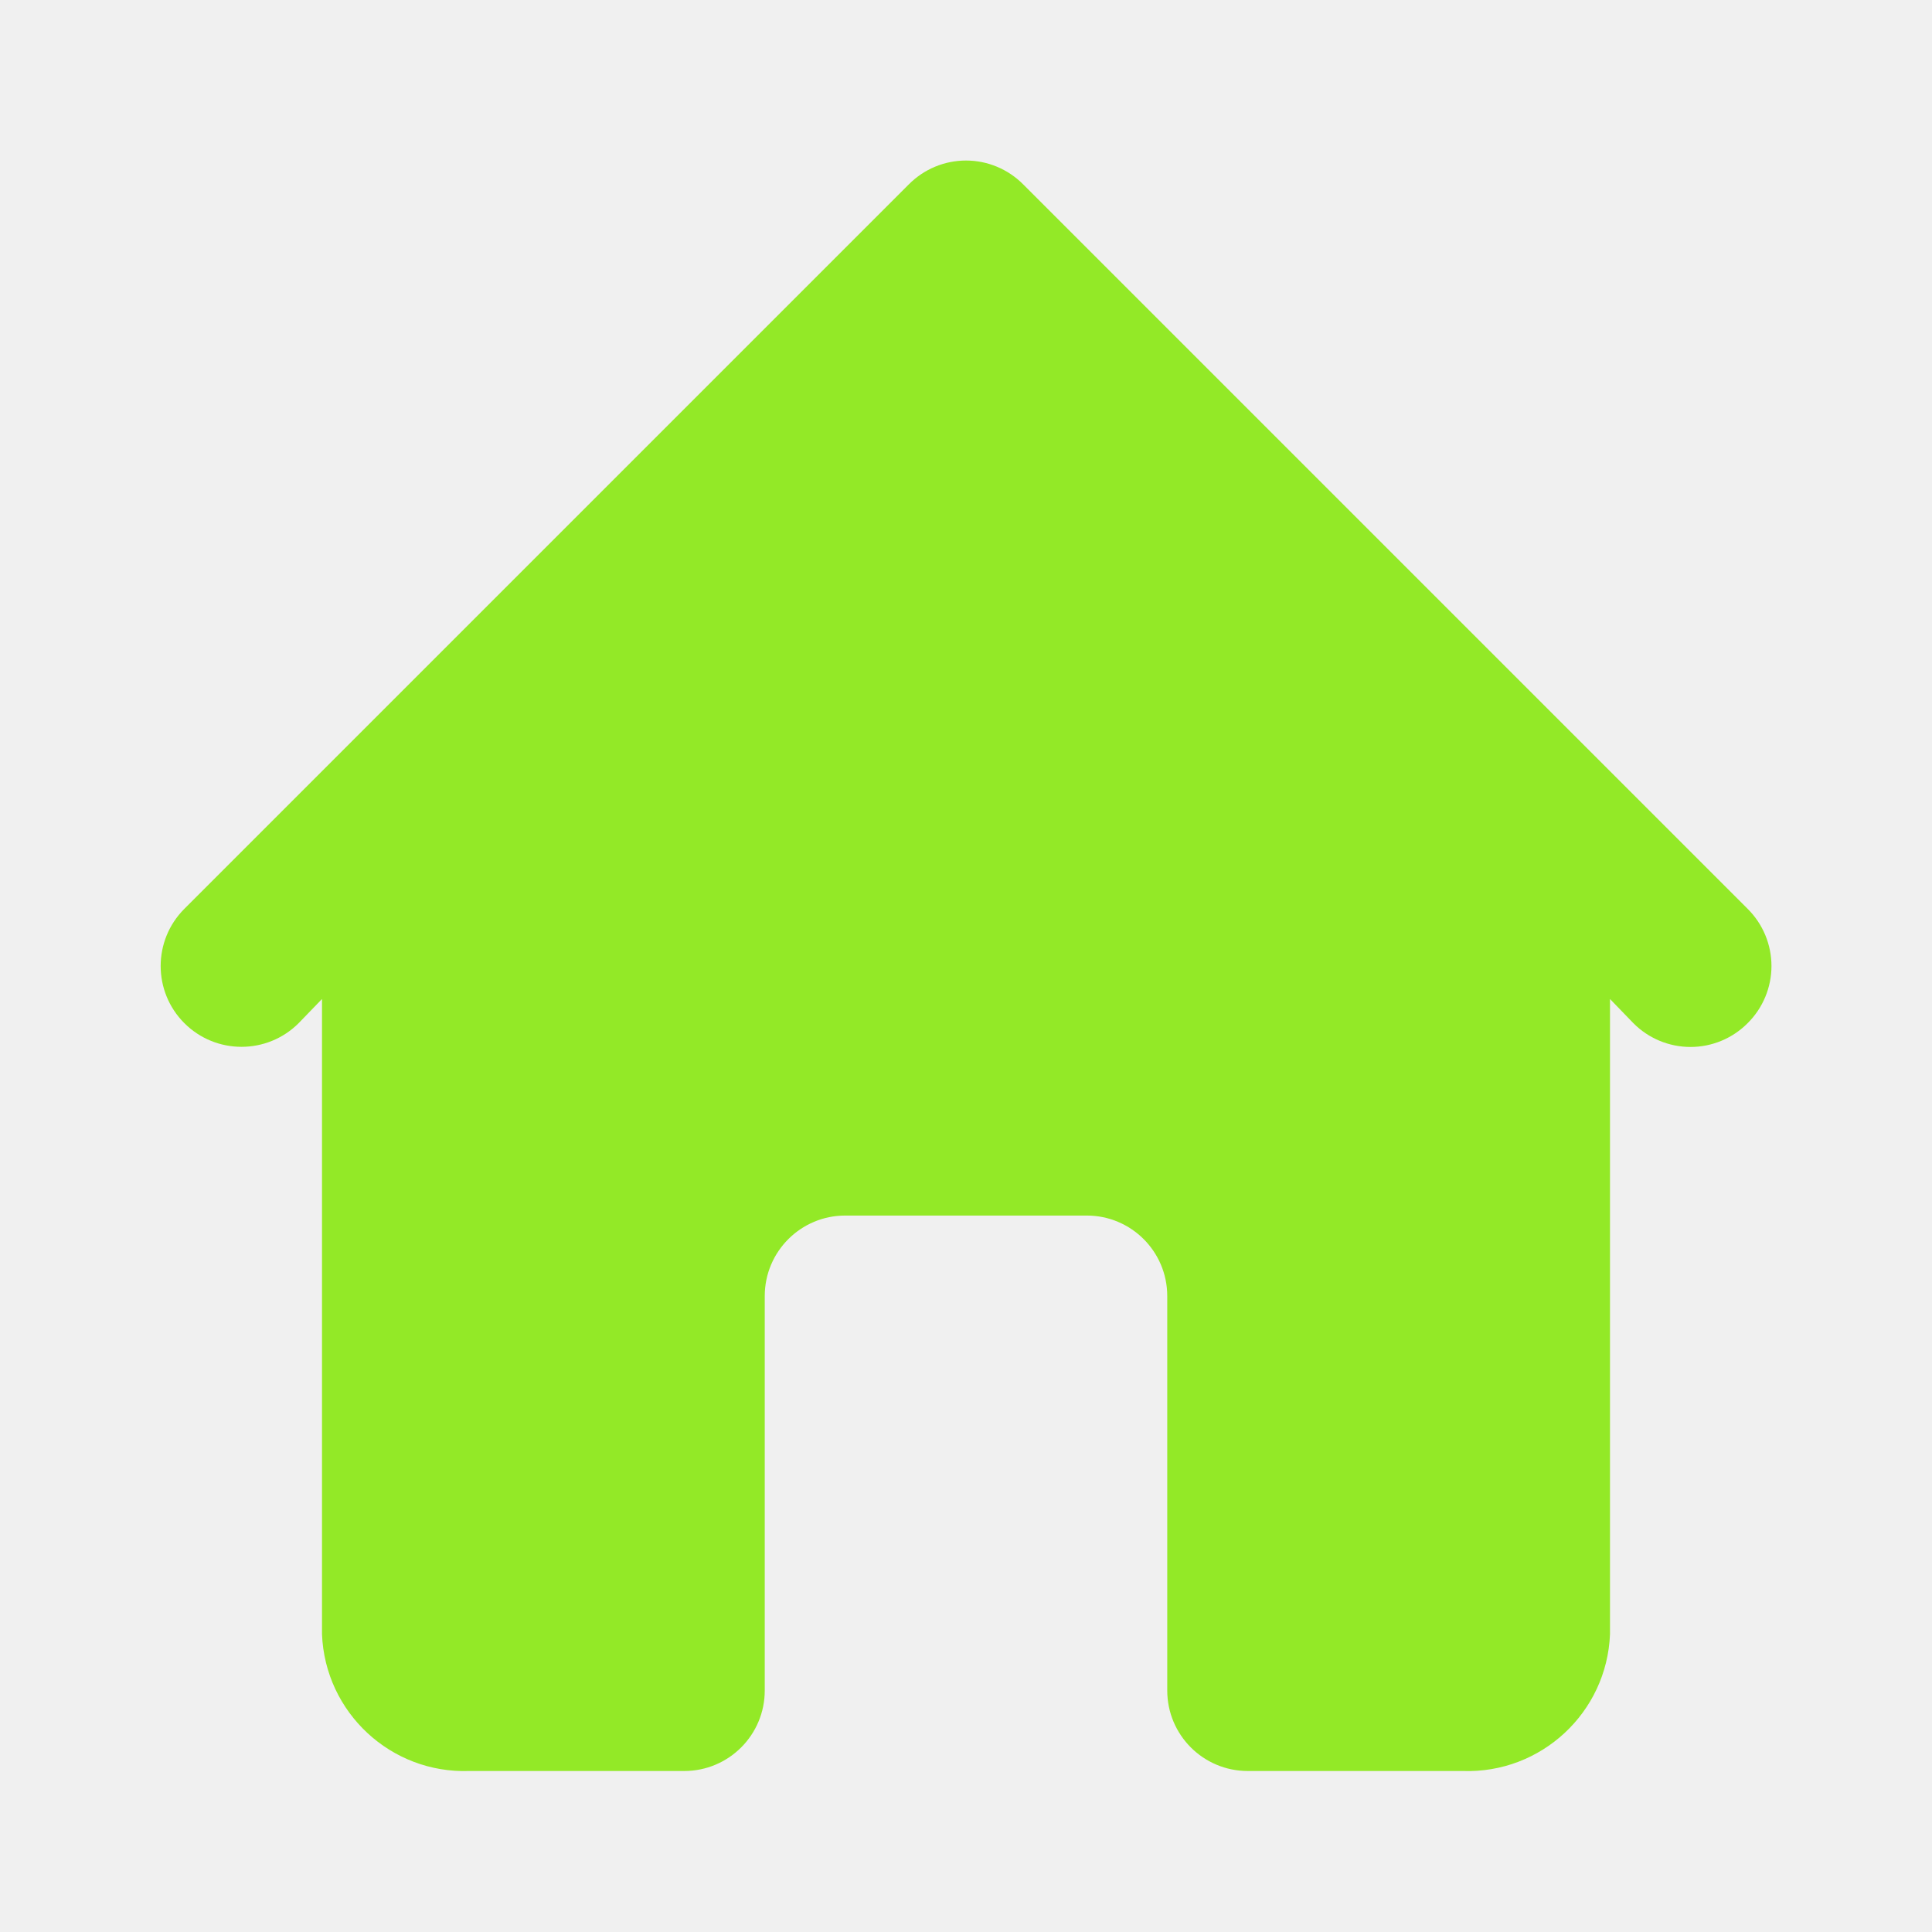
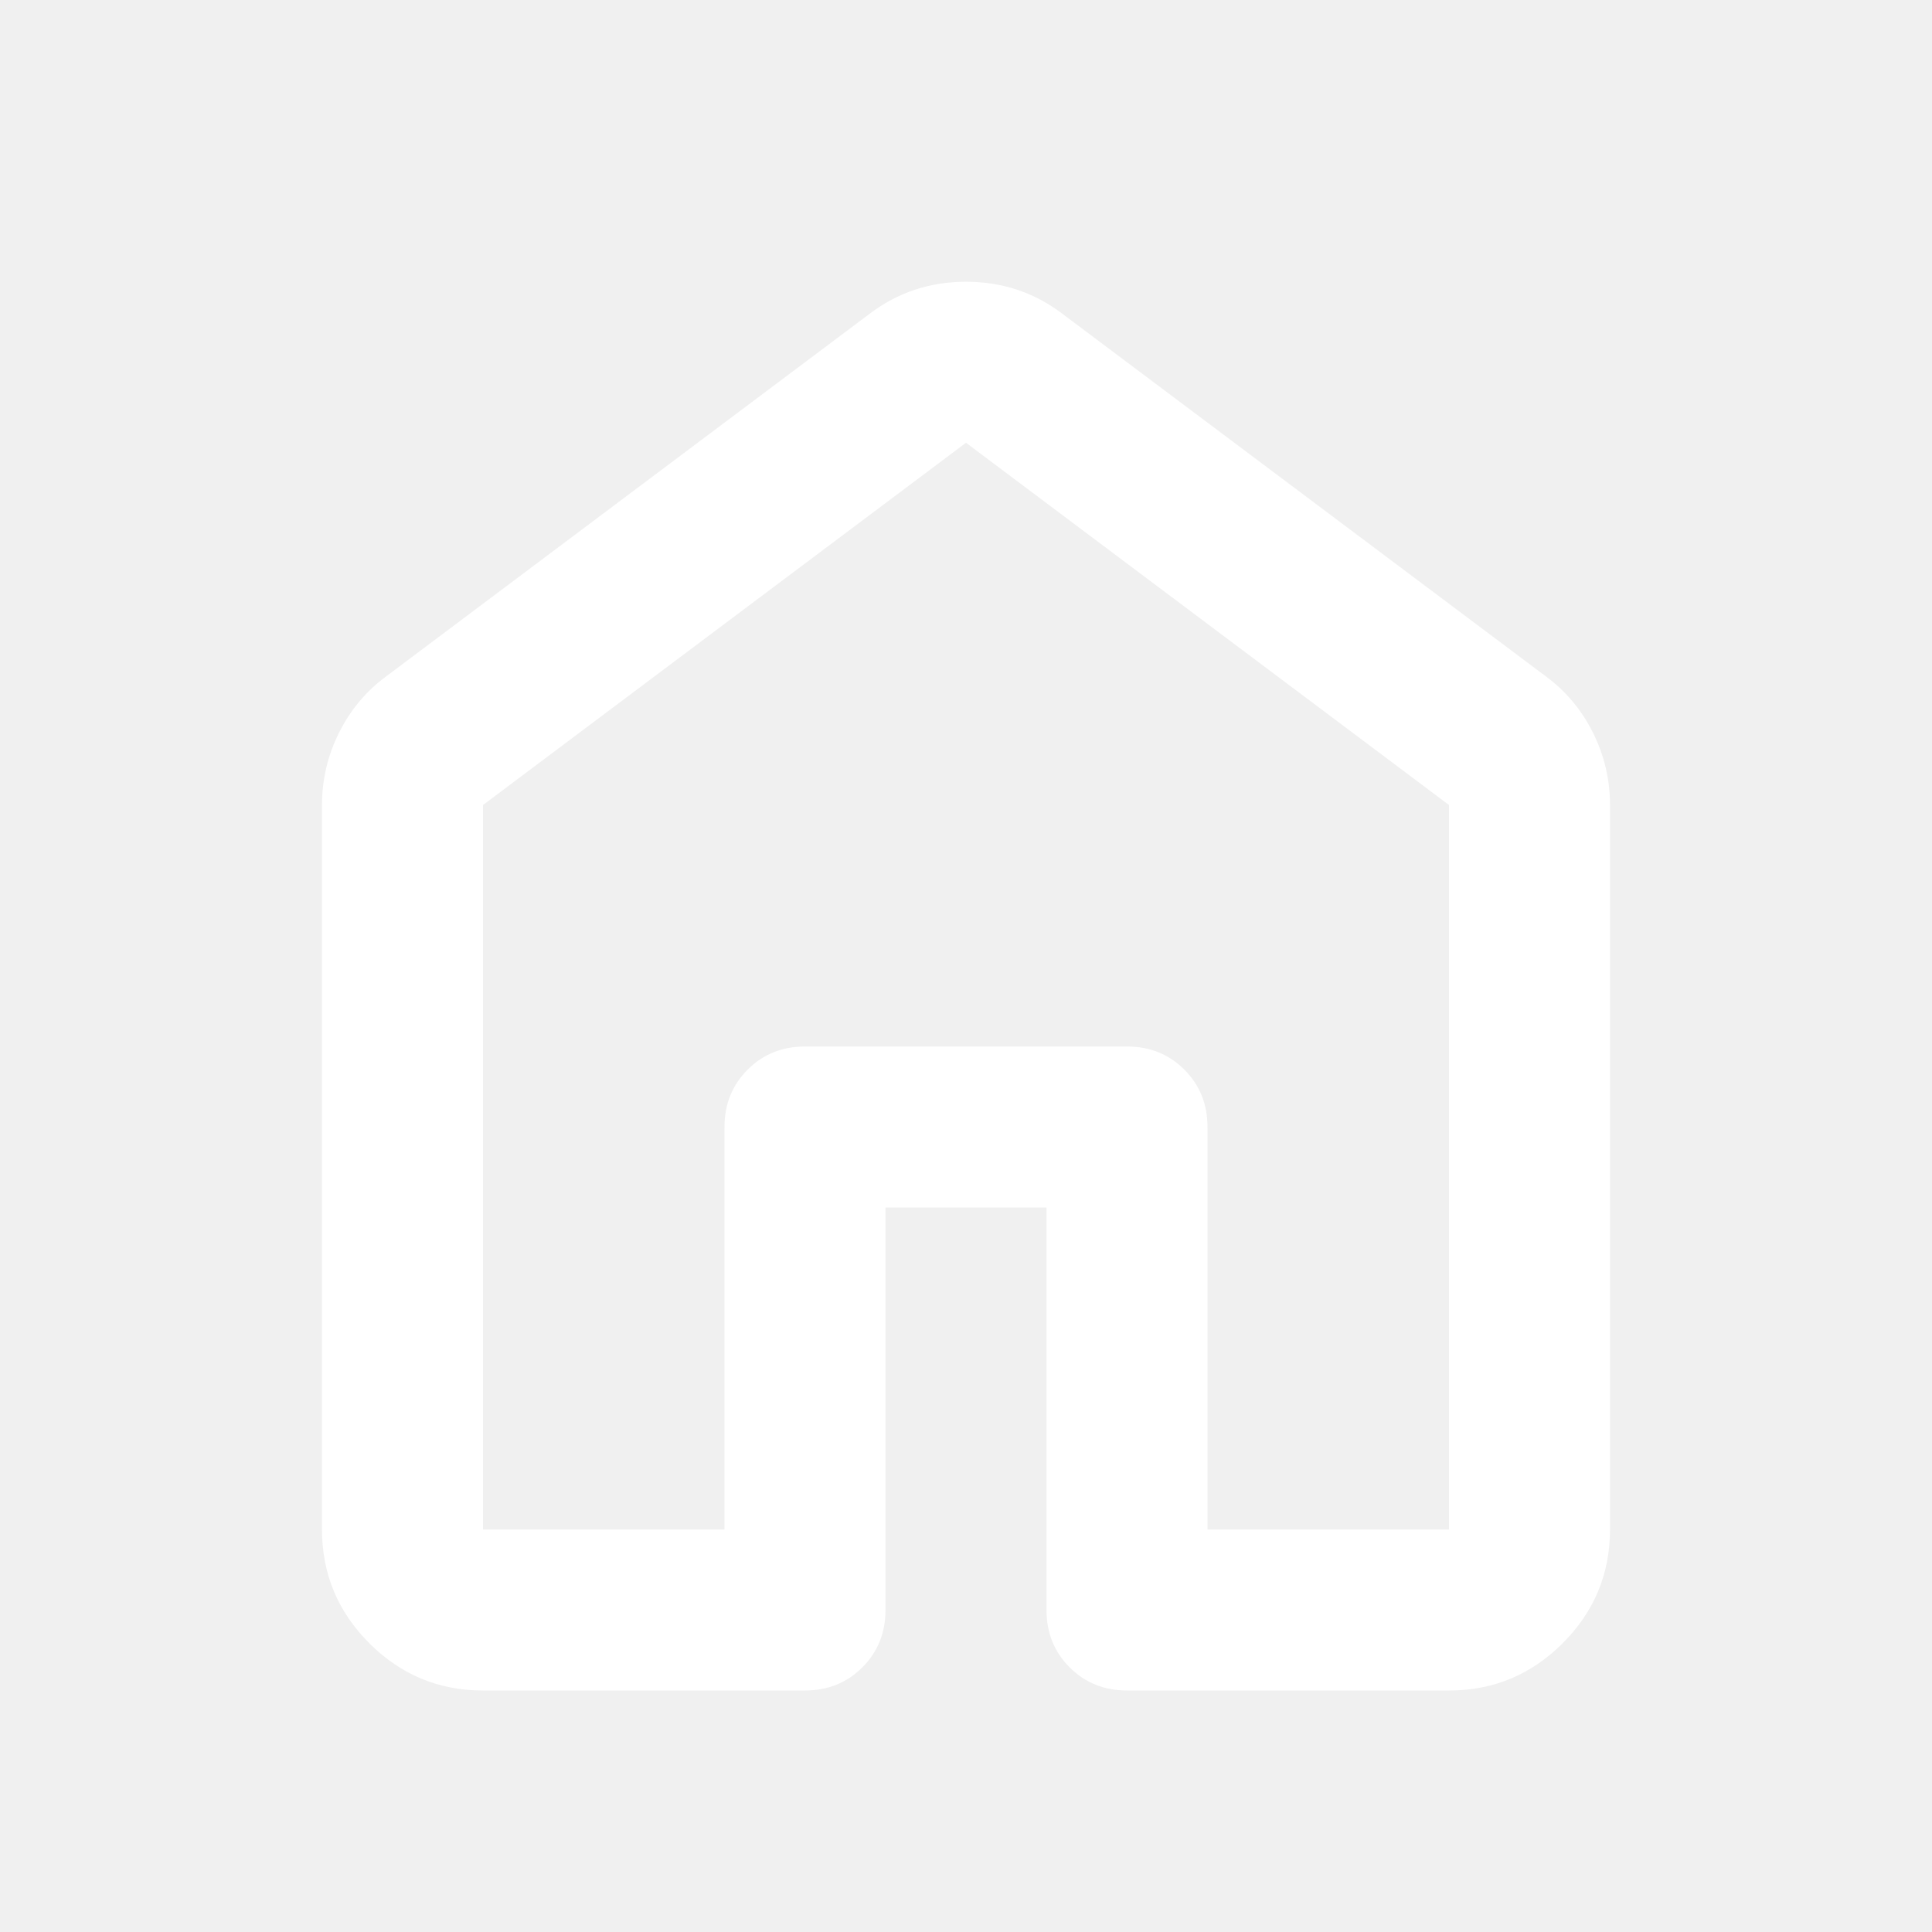
- <svg xmlns="http://www.w3.org/2000/svg" fill="#000000" width="800px" height="800px" viewBox="0 0 24 24" id="home-alt-1" data-name="Flat Color" class="icon flat-color">
-   <g id="SVGRepo_bgCarrier" stroke-width="0" />
-   <g id="SVGRepo_tracerCarrier" stroke-linecap="round" stroke-linejoin="round" />
-   <g id="SVGRepo_iconCarrier">
-     <path id="primary" d="M21.71,11.29l-9-9a1,1,0,0,0-1.42,0l-9,9a1,1,0,0,0,1.42,1.42l.29-.3V20.3A1.77,1.77,0,0,0,5.83,22H8.5a1,1,0,0,0,1-1V16.1a1,1,0,0,1,1-1h3a1,1,0,0,1,1,1V21a1,1,0,0,0,1,1h2.67A1.77,1.77,0,0,0,20,20.3V12.41l.29.3a1,1,0,0,0,1.42,0A1,1,0,0,0,21.71,11.29Z" style="fill: #93e927;" />
-   </g>
+ <svg xmlns="http://www.w3.org/2000/svg" height="24px" viewBox="0 -960 960 960" width="24px" fill="#fff">
+   <path d="M240-200h120v-200q0-17 11.5-28.5T400-440h160q17 0 28.5 11.5T600-400v200h120v-360L480-740 240-560v360Zm-80 0v-360q0-19 8.5-36t23.5-28l240-180q21-16 48-16t48 16l240 180q15 11 23.5 28t8.5 36v360q0 33-23.5 56.5T720-120H560q-17 0-28.5-11.5T520-160v-200h-80v200q0 17-11.5 28.5T400-120H240q-33 0-56.5-23.5T160-200Zm320-270Z" />
</svg>
